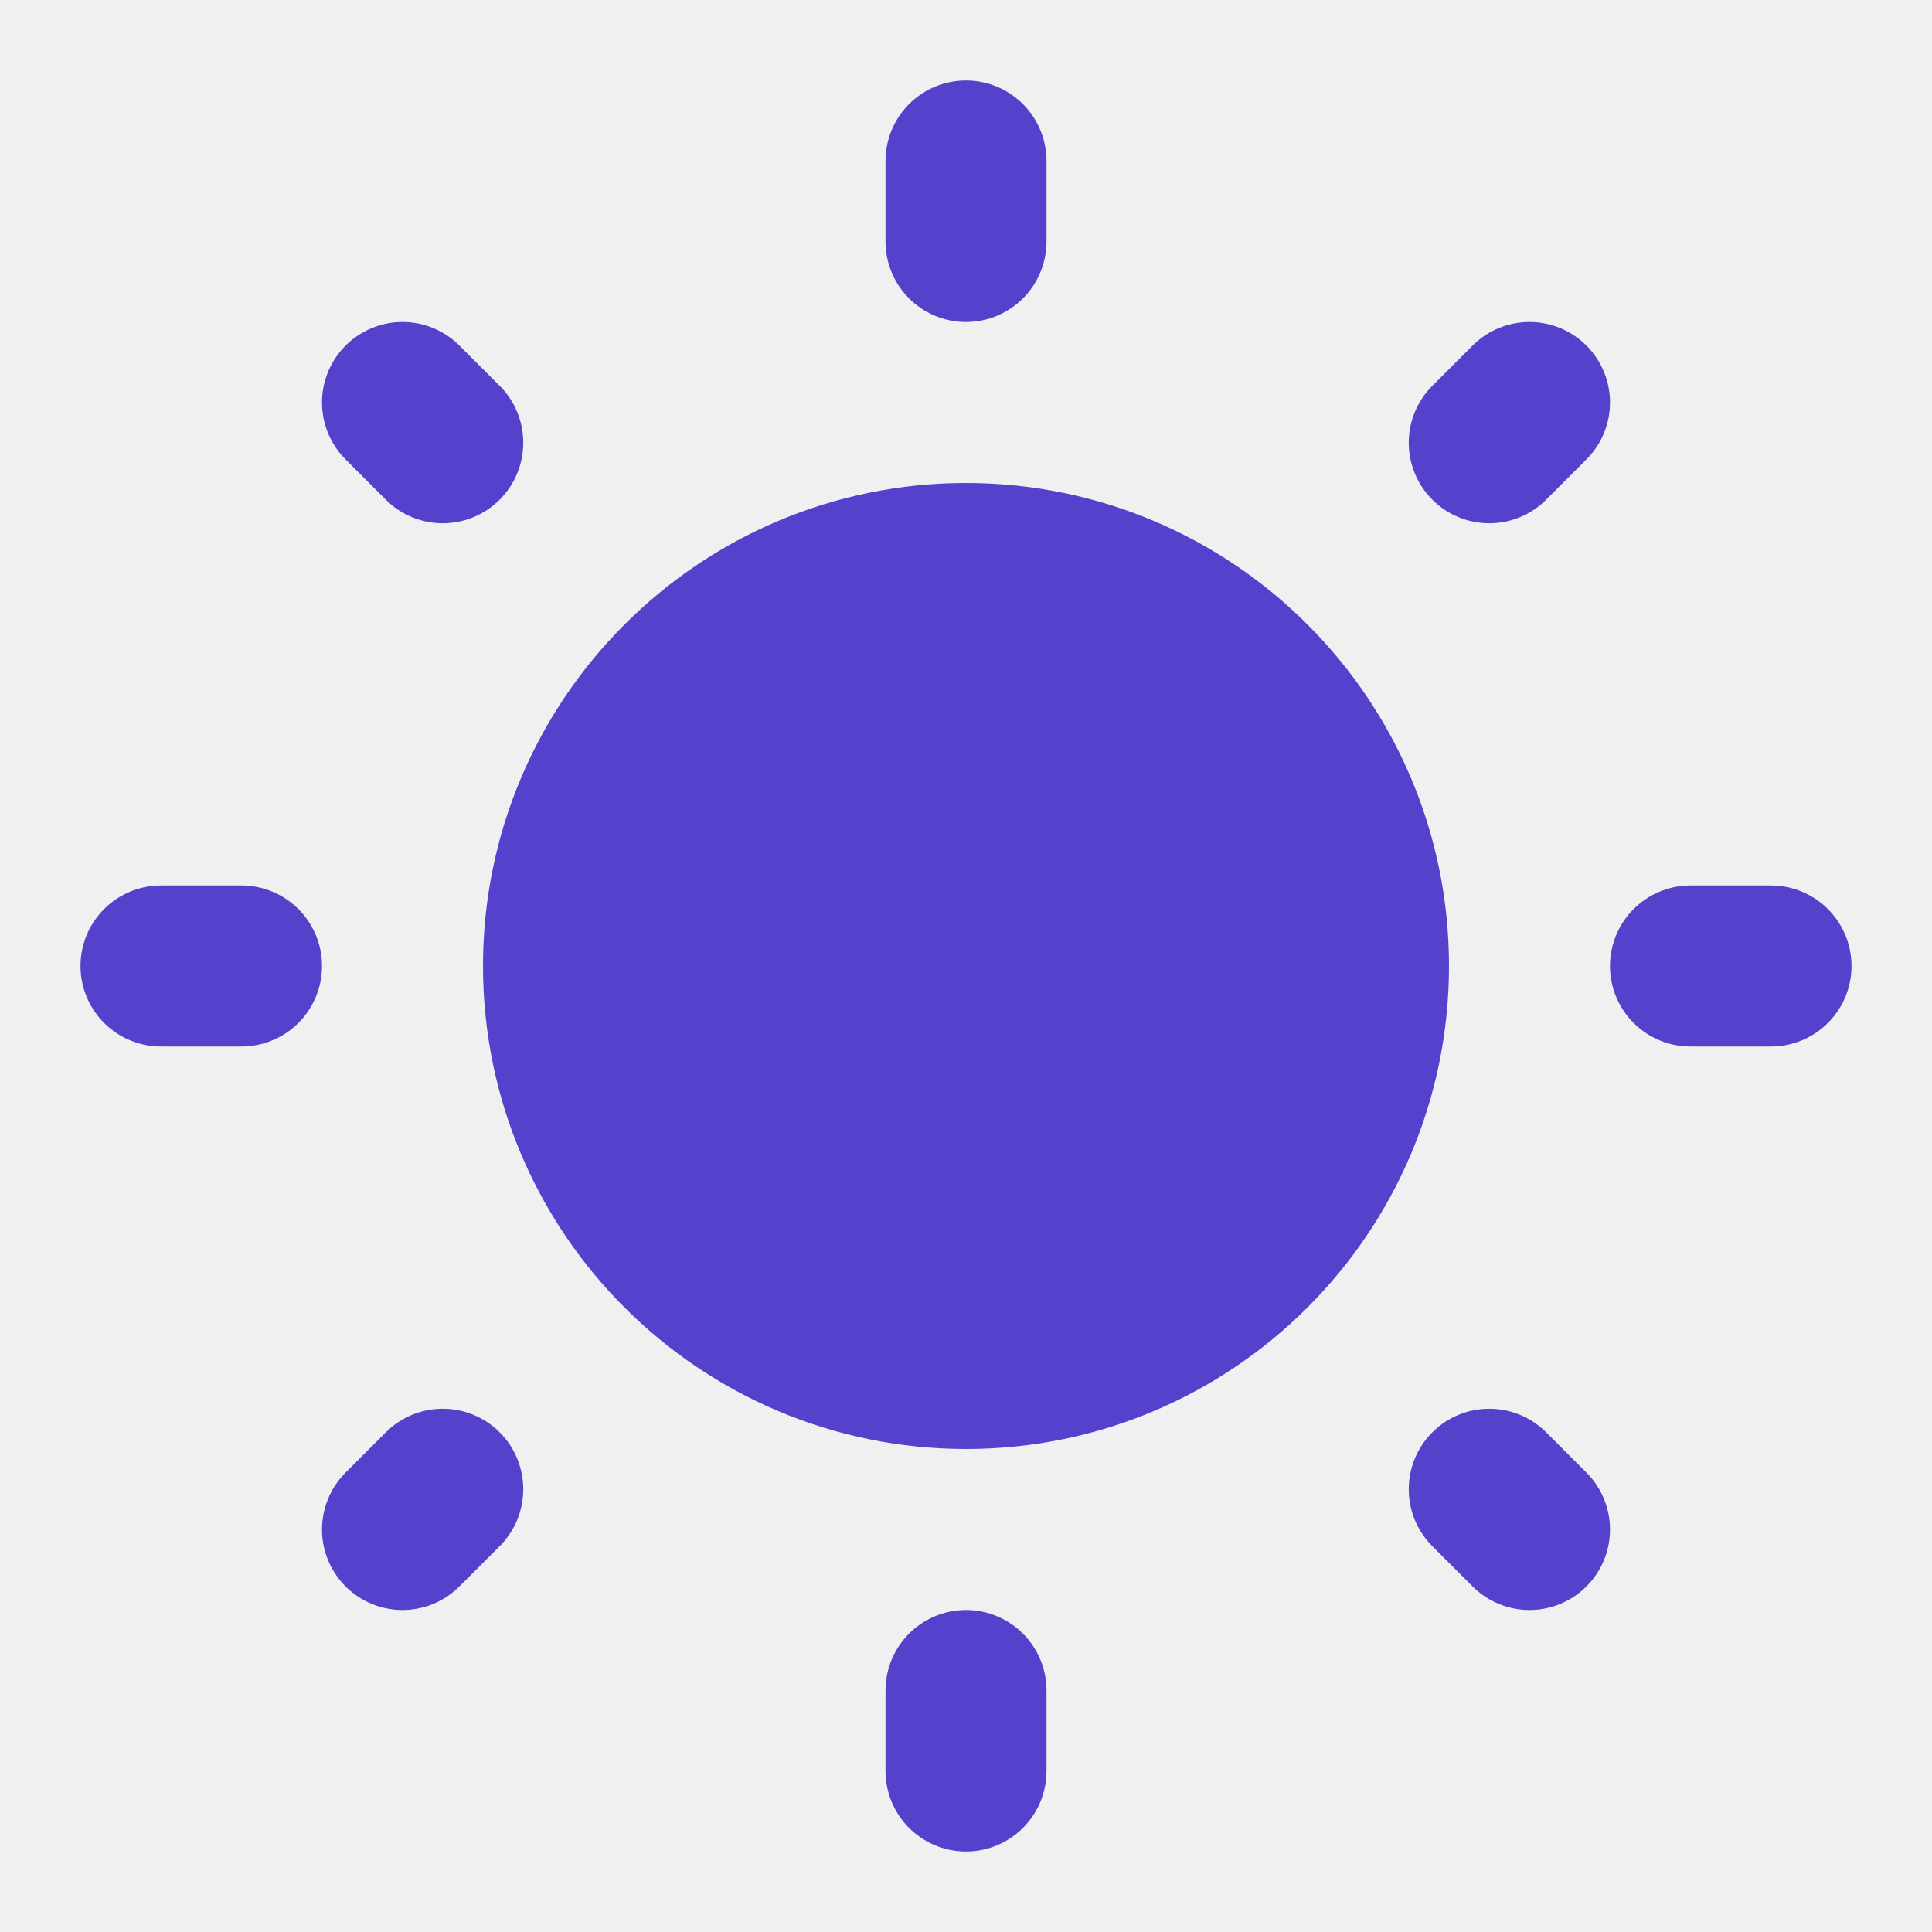
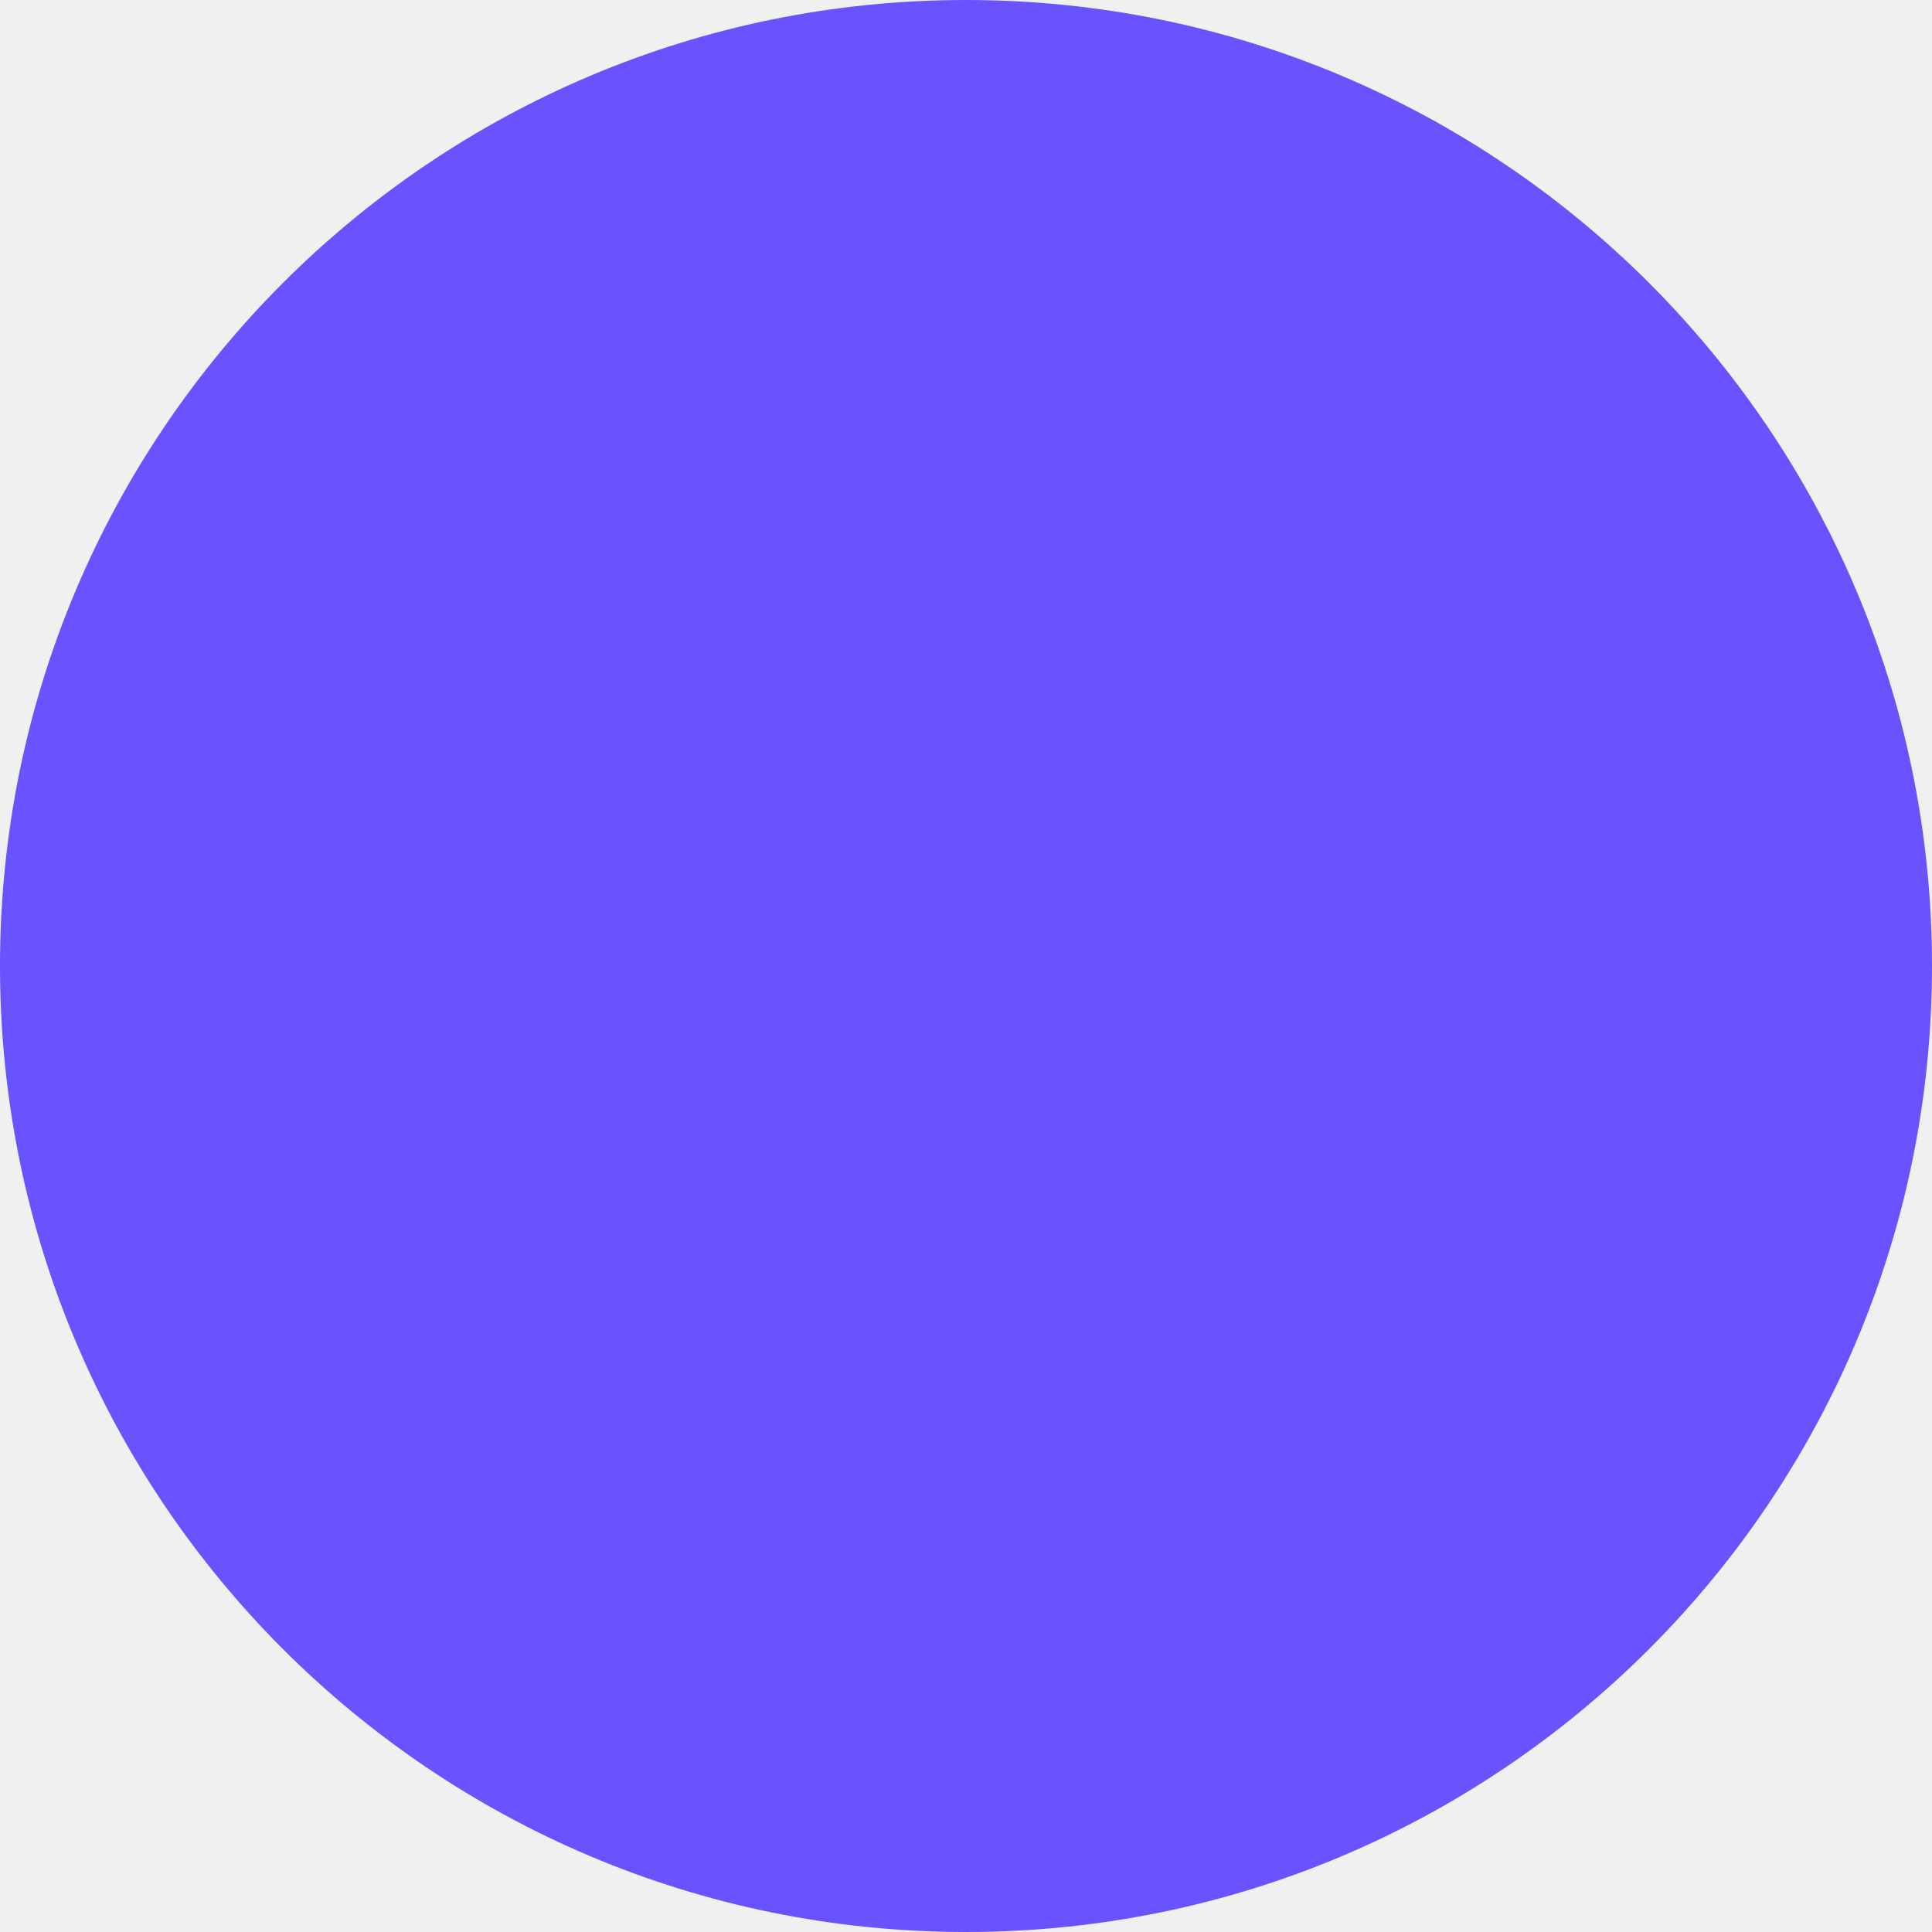
- <svg xmlns="http://www.w3.org/2000/svg" width="1em" height="1em" viewBox="0 0 24 24">
-   <g stroke="#5442cc" stroke-linecap="round" stroke-width="2">
-     <path fill="#5442cc" d="M12 7C14.76 7 17 9.24 17 12C17 14.76 14.76 17 12 17C9.24 17 7 14.76 7 12C7 9.24 9.24 7 12 7" />
-     <g fill="none" stroke-dasharray="2" stroke-dashoffset="2" transform="rotate(360 12 12)">
-       <path d="M12 21v1M21 12h1M12 3v-1M3 12h-1" stroke-dashoffset="0" />
-       <path d="M18.5 18.5l0.5 0.5M18.5 5.5l0.5 -0.5M5.5 5.5l-0.5 -0.5M5.5 18.5l-0.5 0.5" stroke-dashoffset="0" />
-     </g>
+ <svg xmlns="http://www.w3.org/2000/svg" width="192" height="192" viewBox="0 0 192 192" fill="none">
+   <g clip-path="url(#clip0_43_2)">
+     <circle cx="96" cy="96" r="96" fill="#6953FF" />
  </g>
+   <defs>
+     <clipPath id="clip0_43_2">
+       <rect width="192" height="192" fill="white" />
+     </clipPath>
+   </defs>
</svg>
